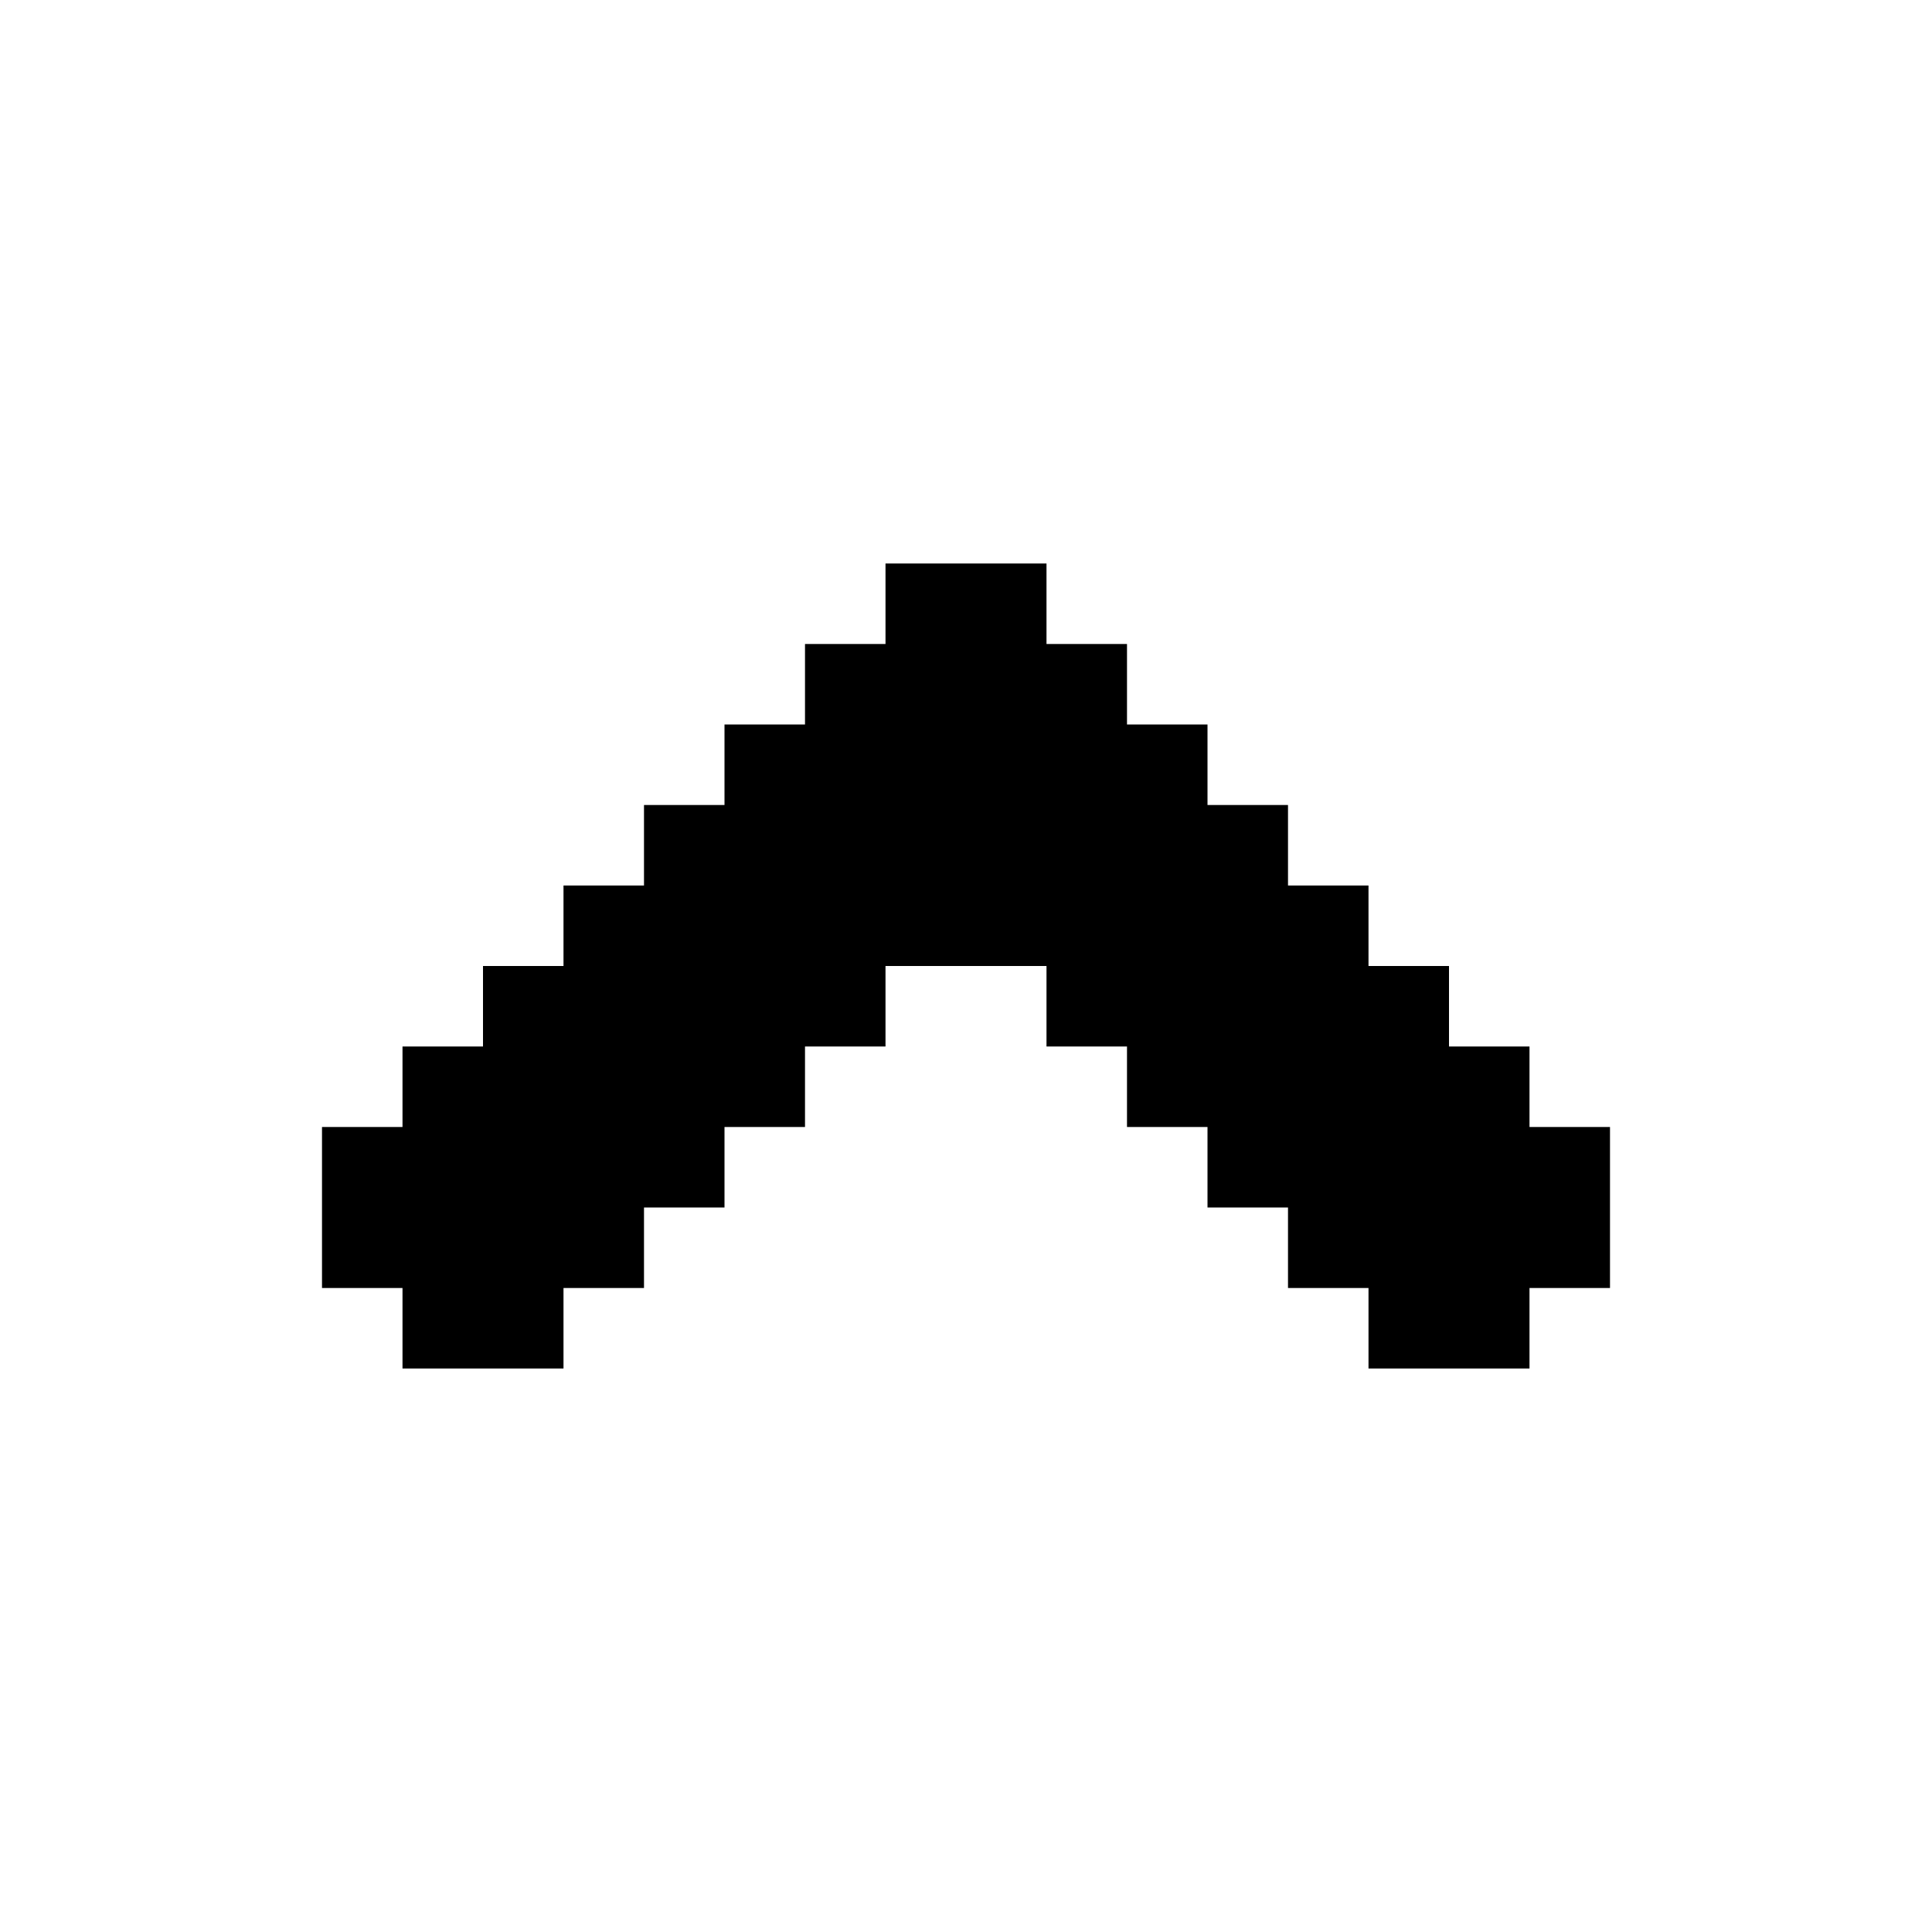
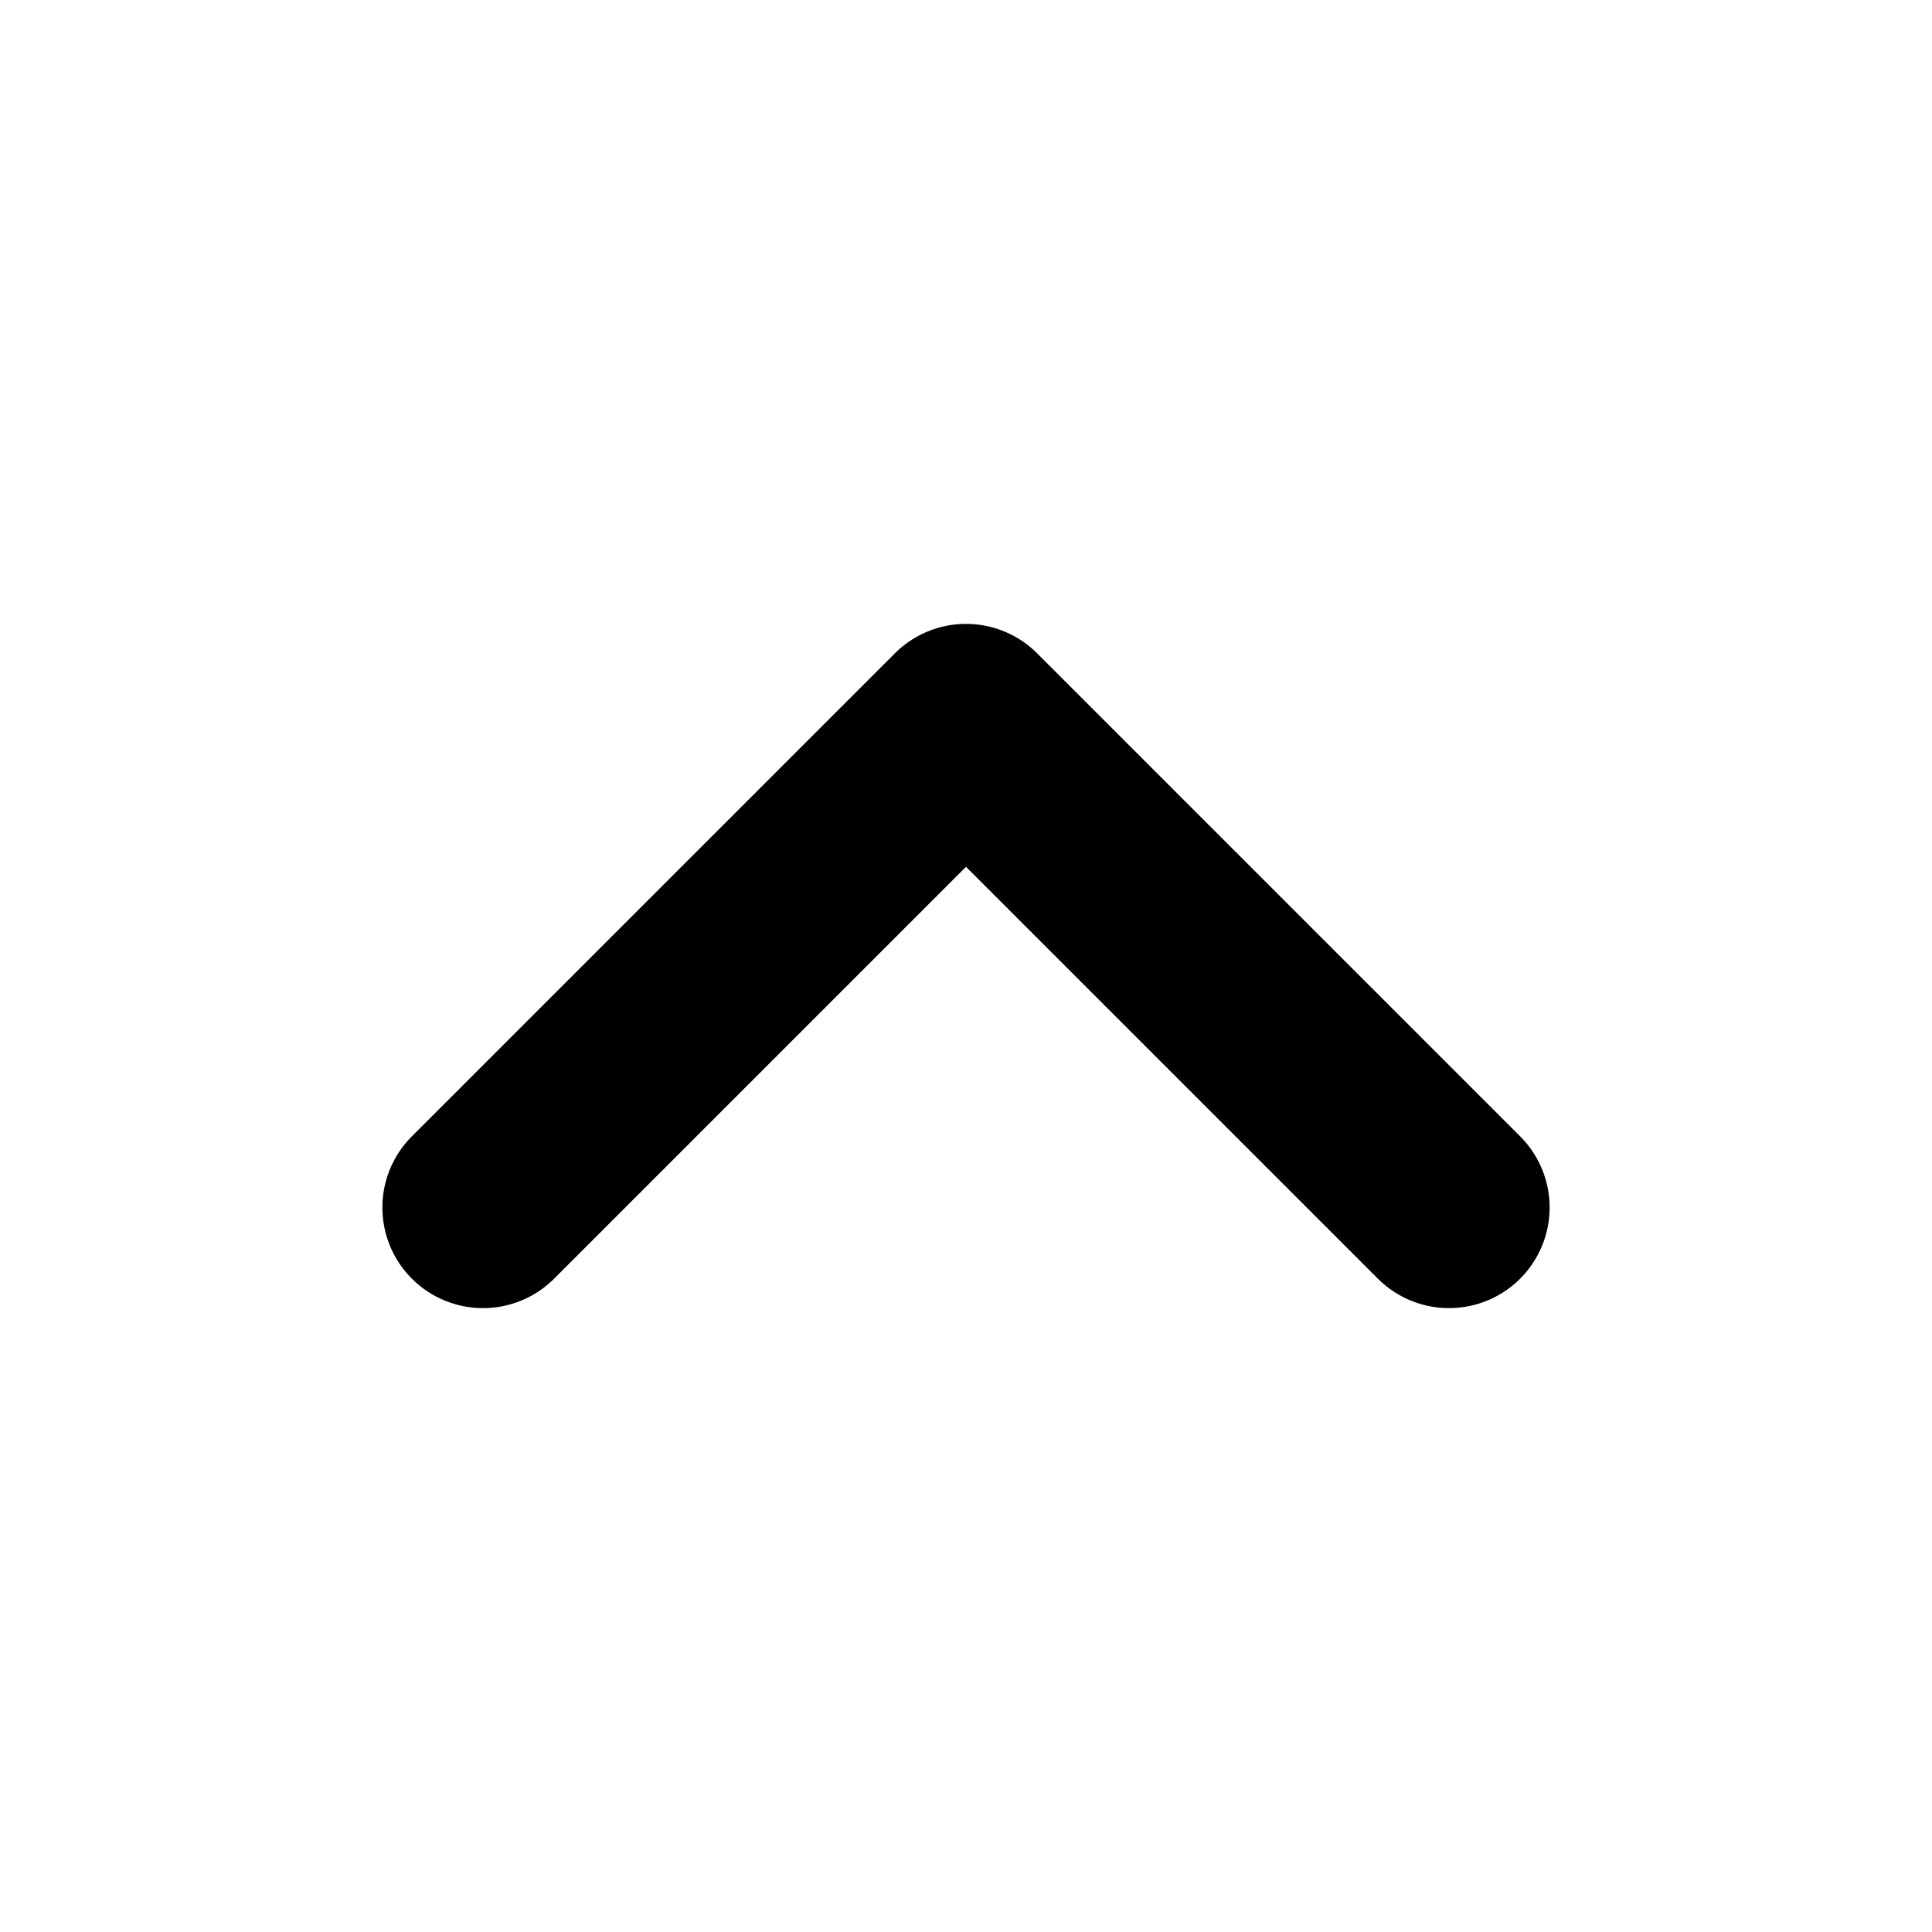
- <svg xmlns="http://www.w3.org/2000/svg" id="angle-up-solid" viewBox="0 0 24 24">
-   <polygon points="19 17 17 17 17 16 16 16 16 15 15 15 15 14 14 14 14 13 13 13 13 12 11 12 11 13 10 13 10 14 9 14 9 15 8 15 8 16 7 16 7 17 5 17 5 16 4 16 4 14 5 14 5 13 6 13 6 12 7 12 7 11 8 11 8 10 9 10 9 9 10 9 10 8 11 8 11 7 13 7 13 8 14 8 14 9 15 9 15 10 16 10 16 11 17 11 17 12 18 12 18 13 19 13 19 14 20 14 20 16 19 16 19 17" />
+ <svg xmlns="http://www.w3.org/2000/svg" id="angle-up-solid" width="24" height="24" viewBox="0 0 24 24" fill="none">
+   <path d="M6 15l6-6 6 6" stroke="currentColor" stroke-width="2.5" stroke-linecap="round" stroke-linejoin="round" />
</svg>
